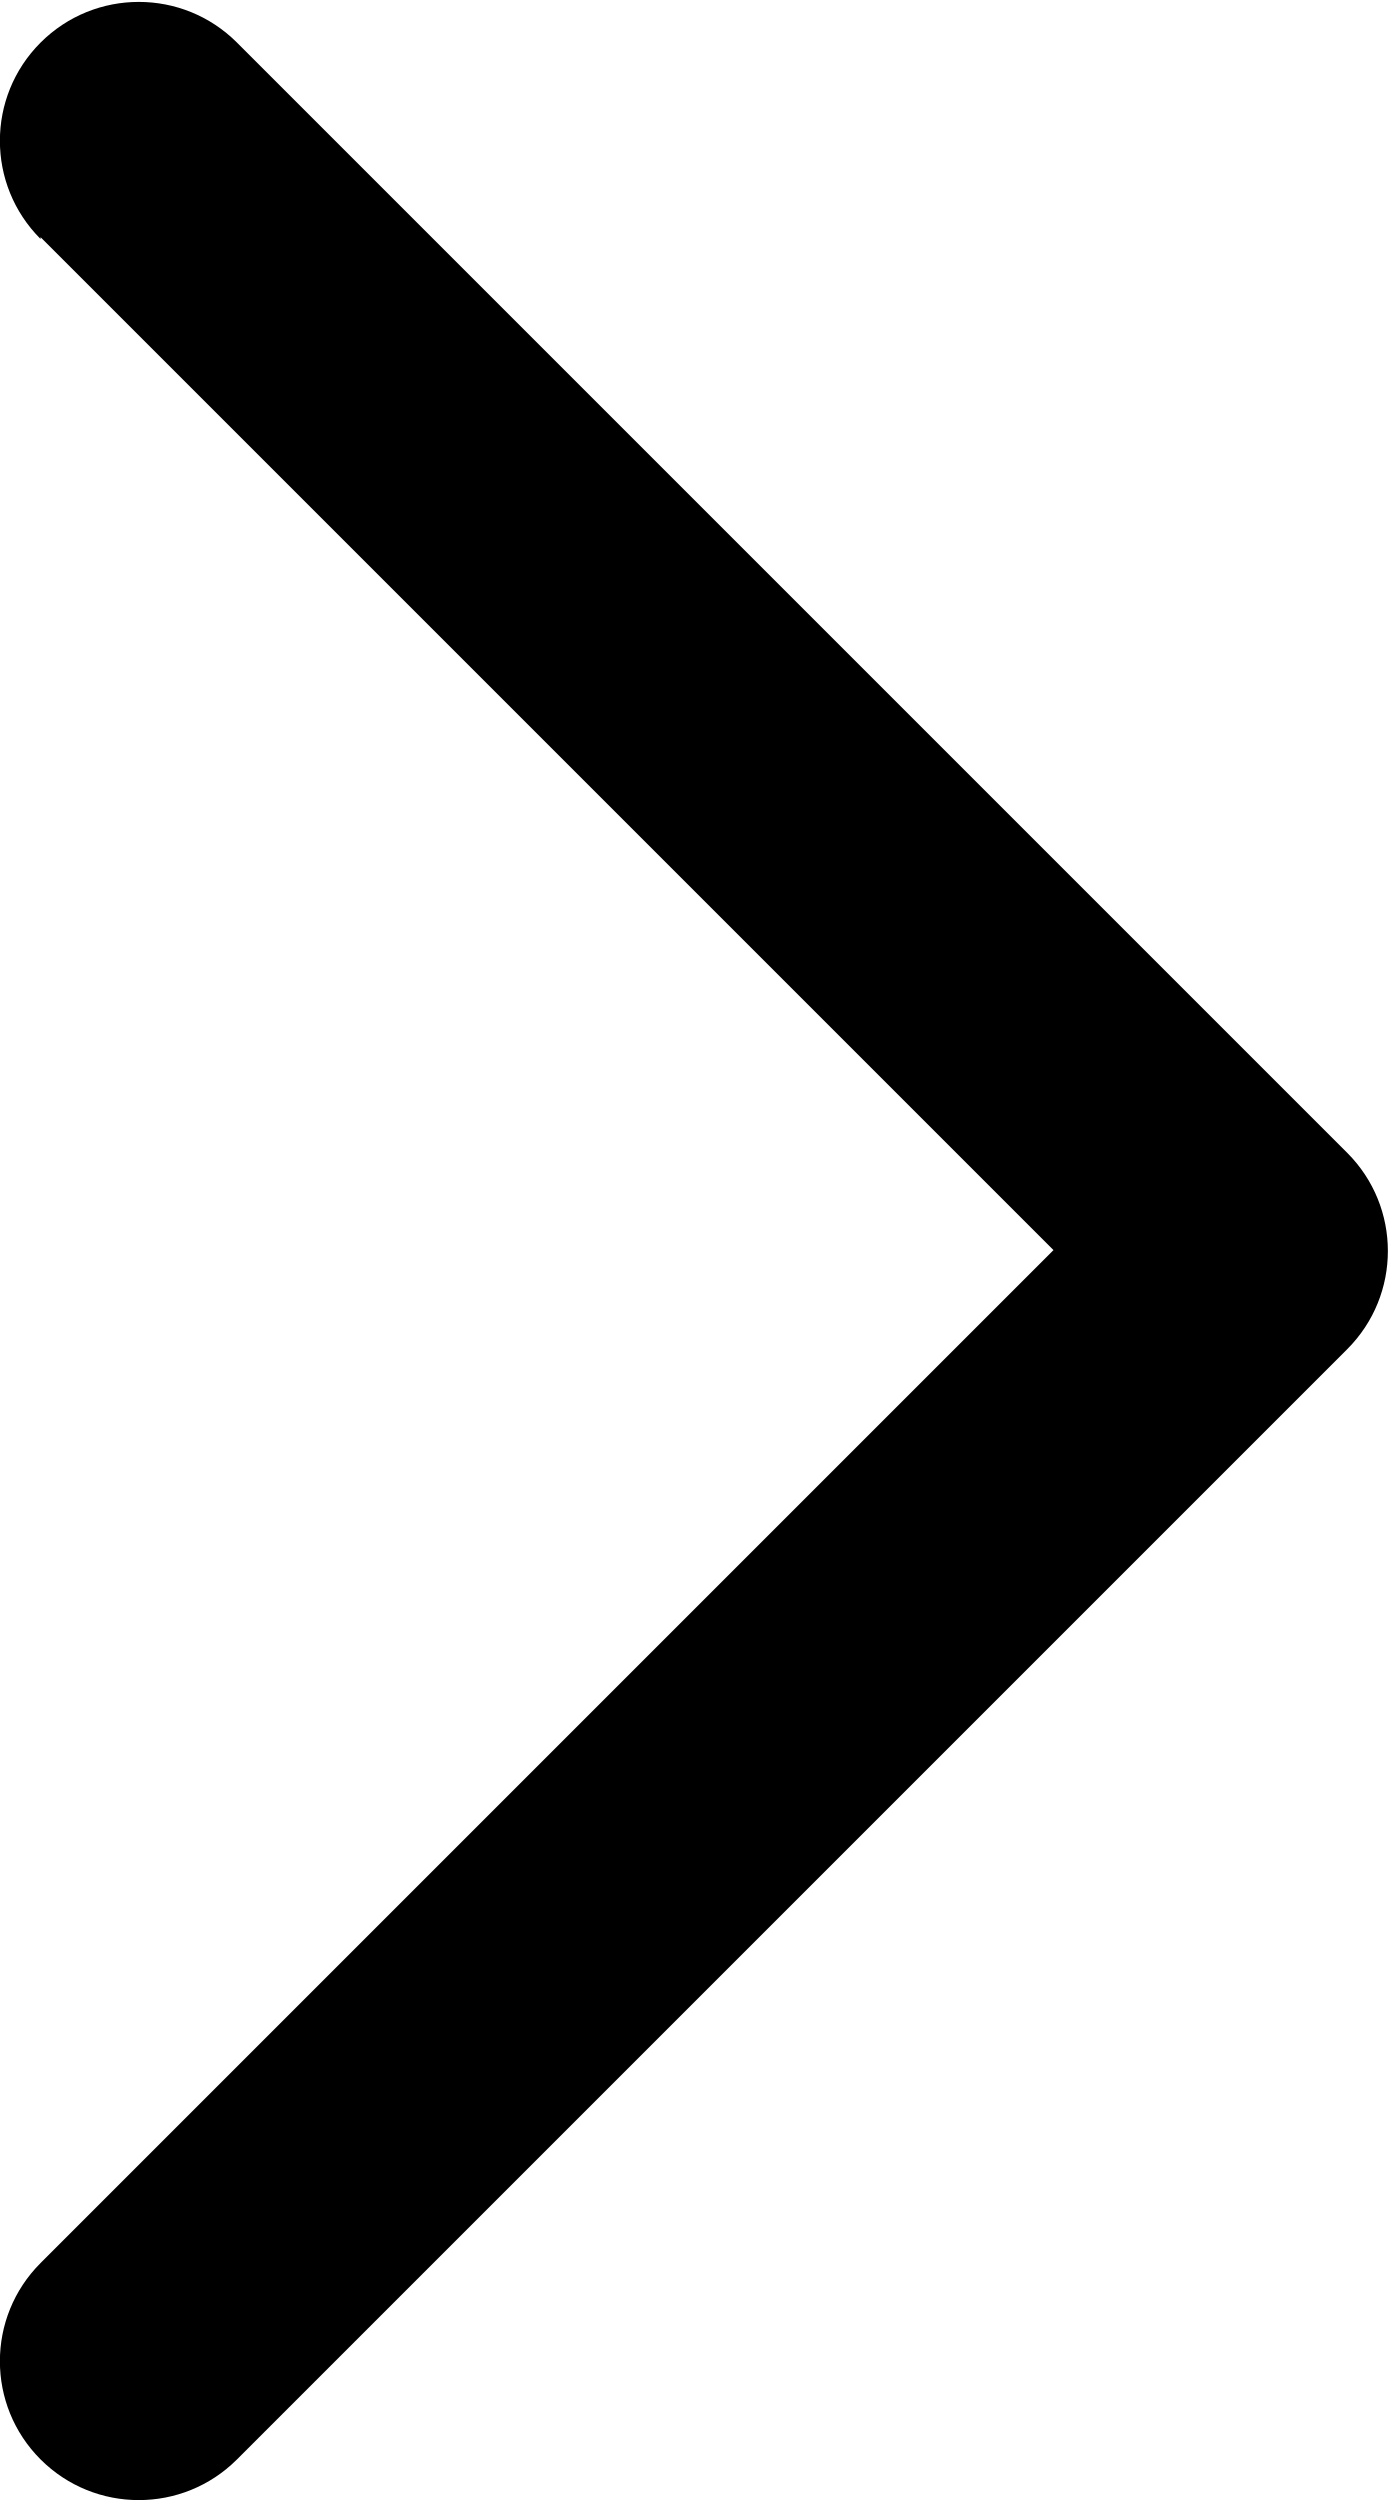
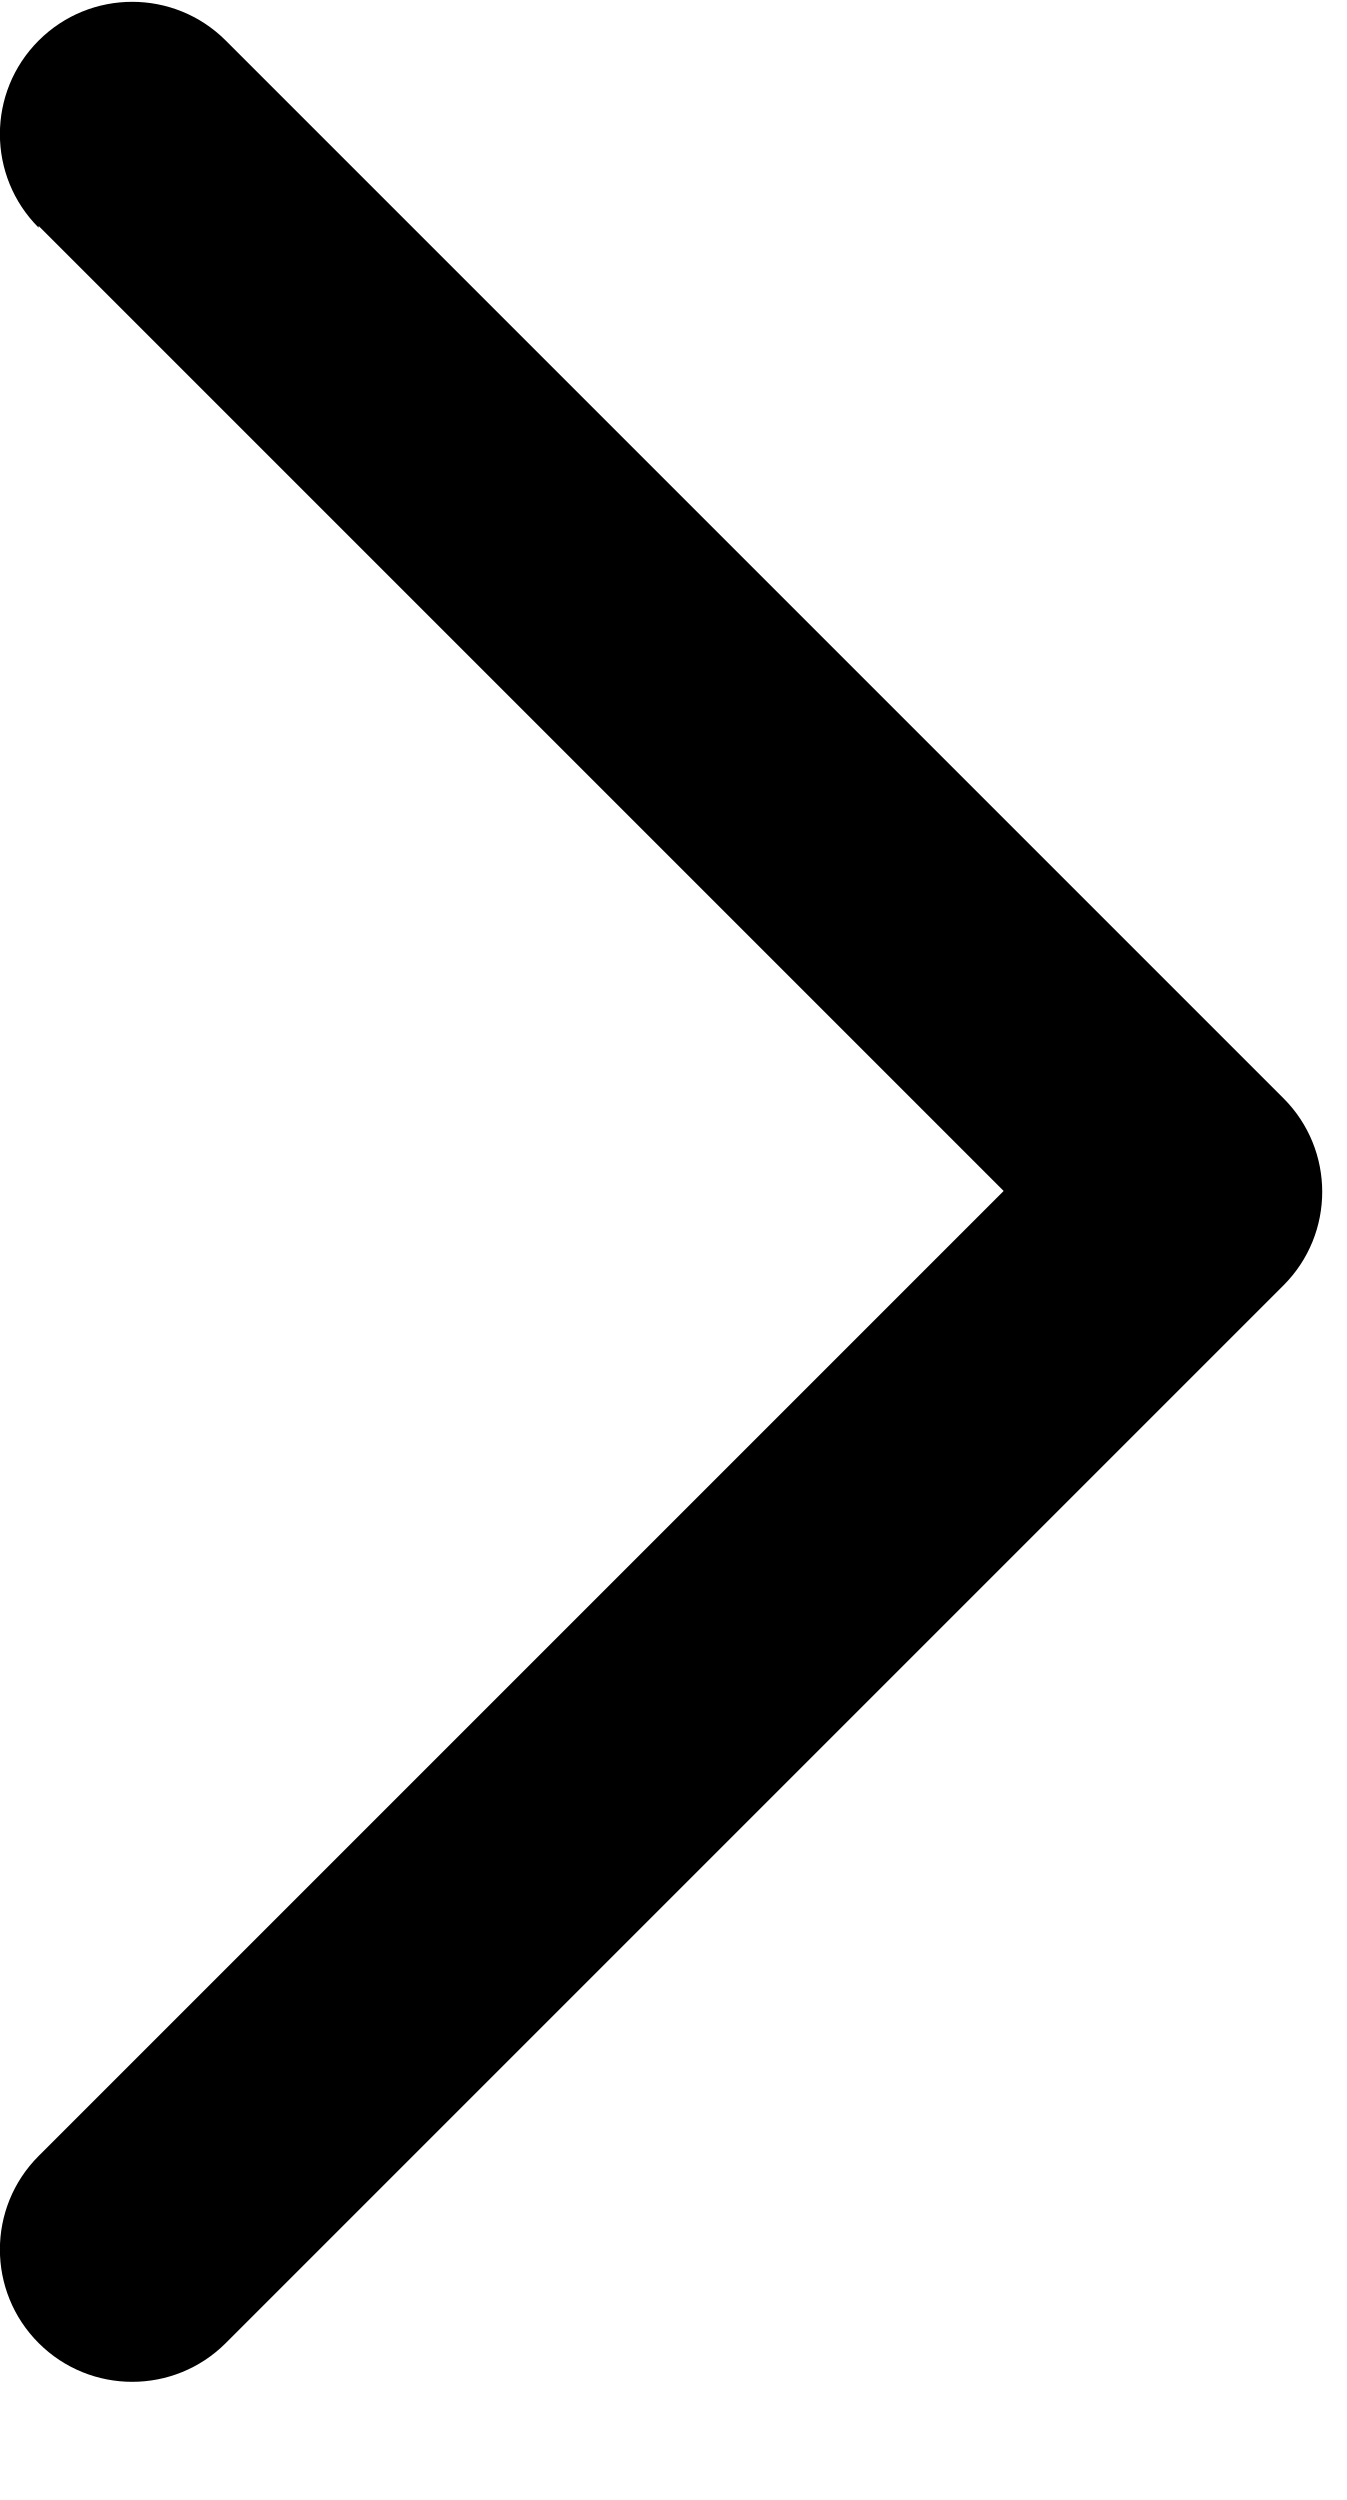
- <svg xmlns="http://www.w3.org/2000/svg" data-name="main-color-icon" width="6.88" height="12.385" viewBox="0 0 6.88 12.385">
+ <svg xmlns="http://www.w3.org/2000/svg" data-name="main-color-icon" width="7" height="13" viewBox="0 0 7 13">
  <path id="noun-back-4080895" d="M350.205,151.17l5.018,5.018-5.018,5.018a.688.688,0,1,0,.973.973l5.5-5.5a.688.688,0,0,0,0-.973l-5.5-5.5a.688.688,0,1,0-.973.973Z" transform="translate(-350.004 -149.995)" />
</svg>
